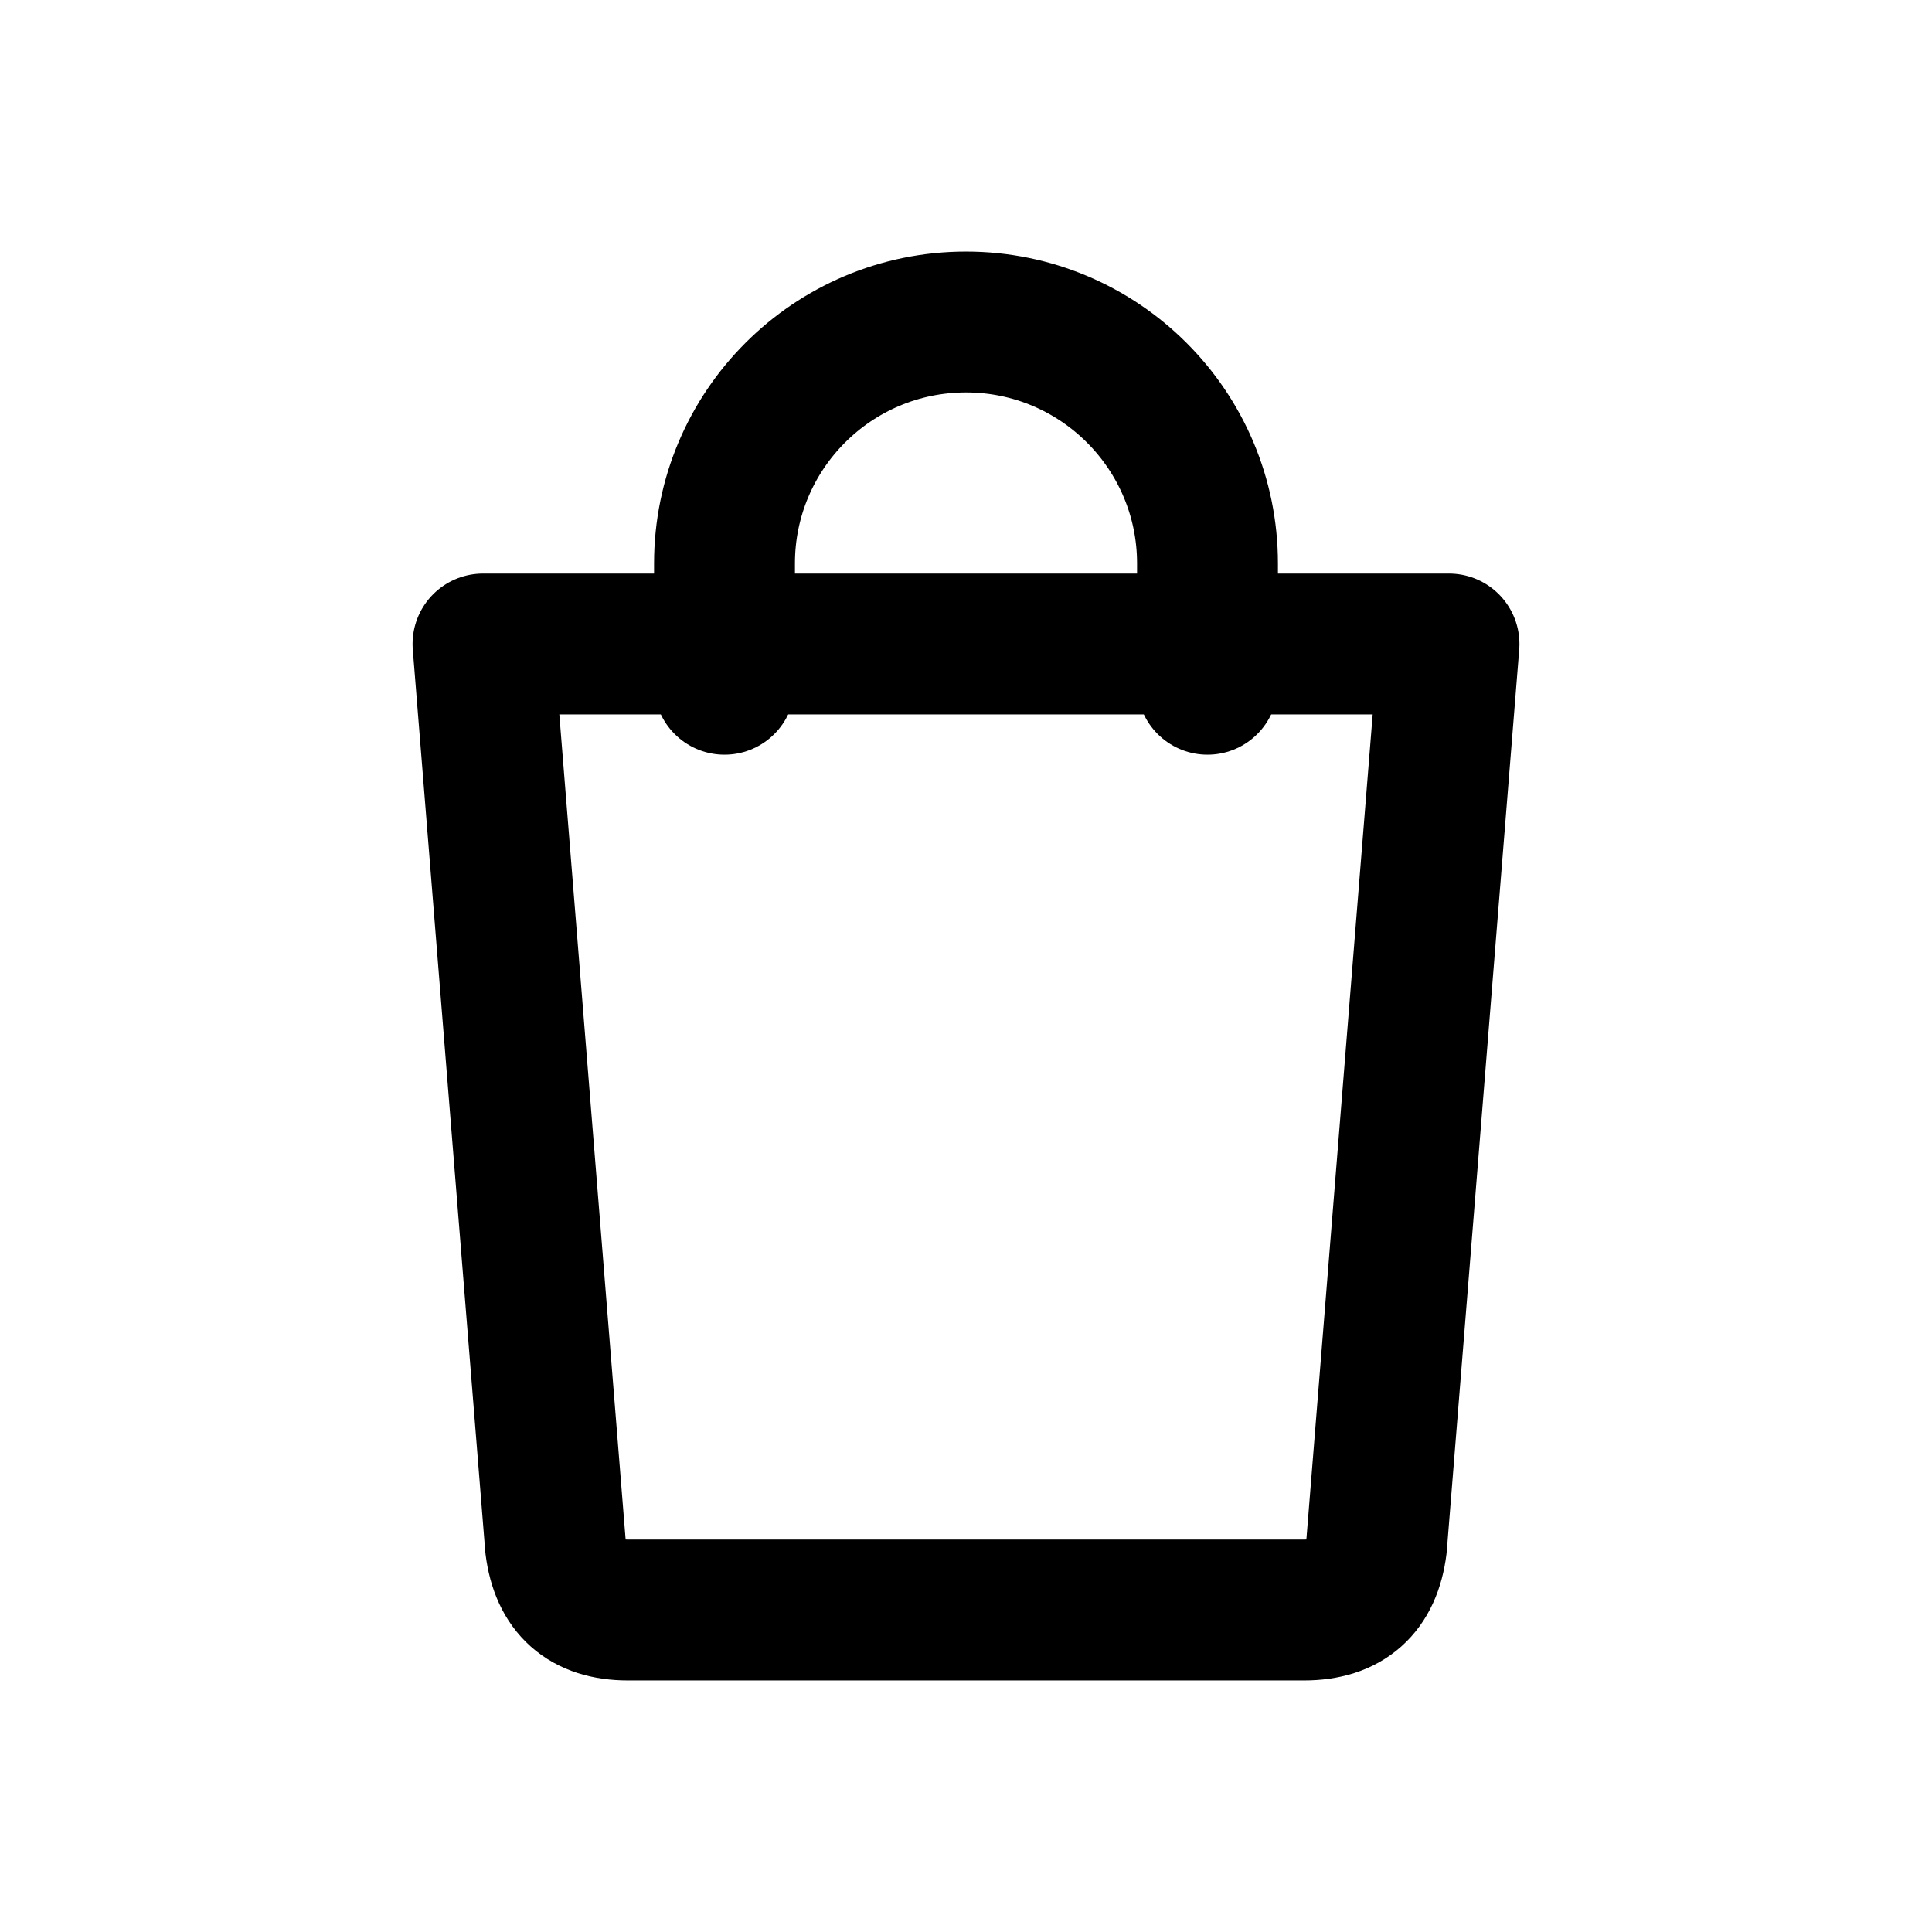
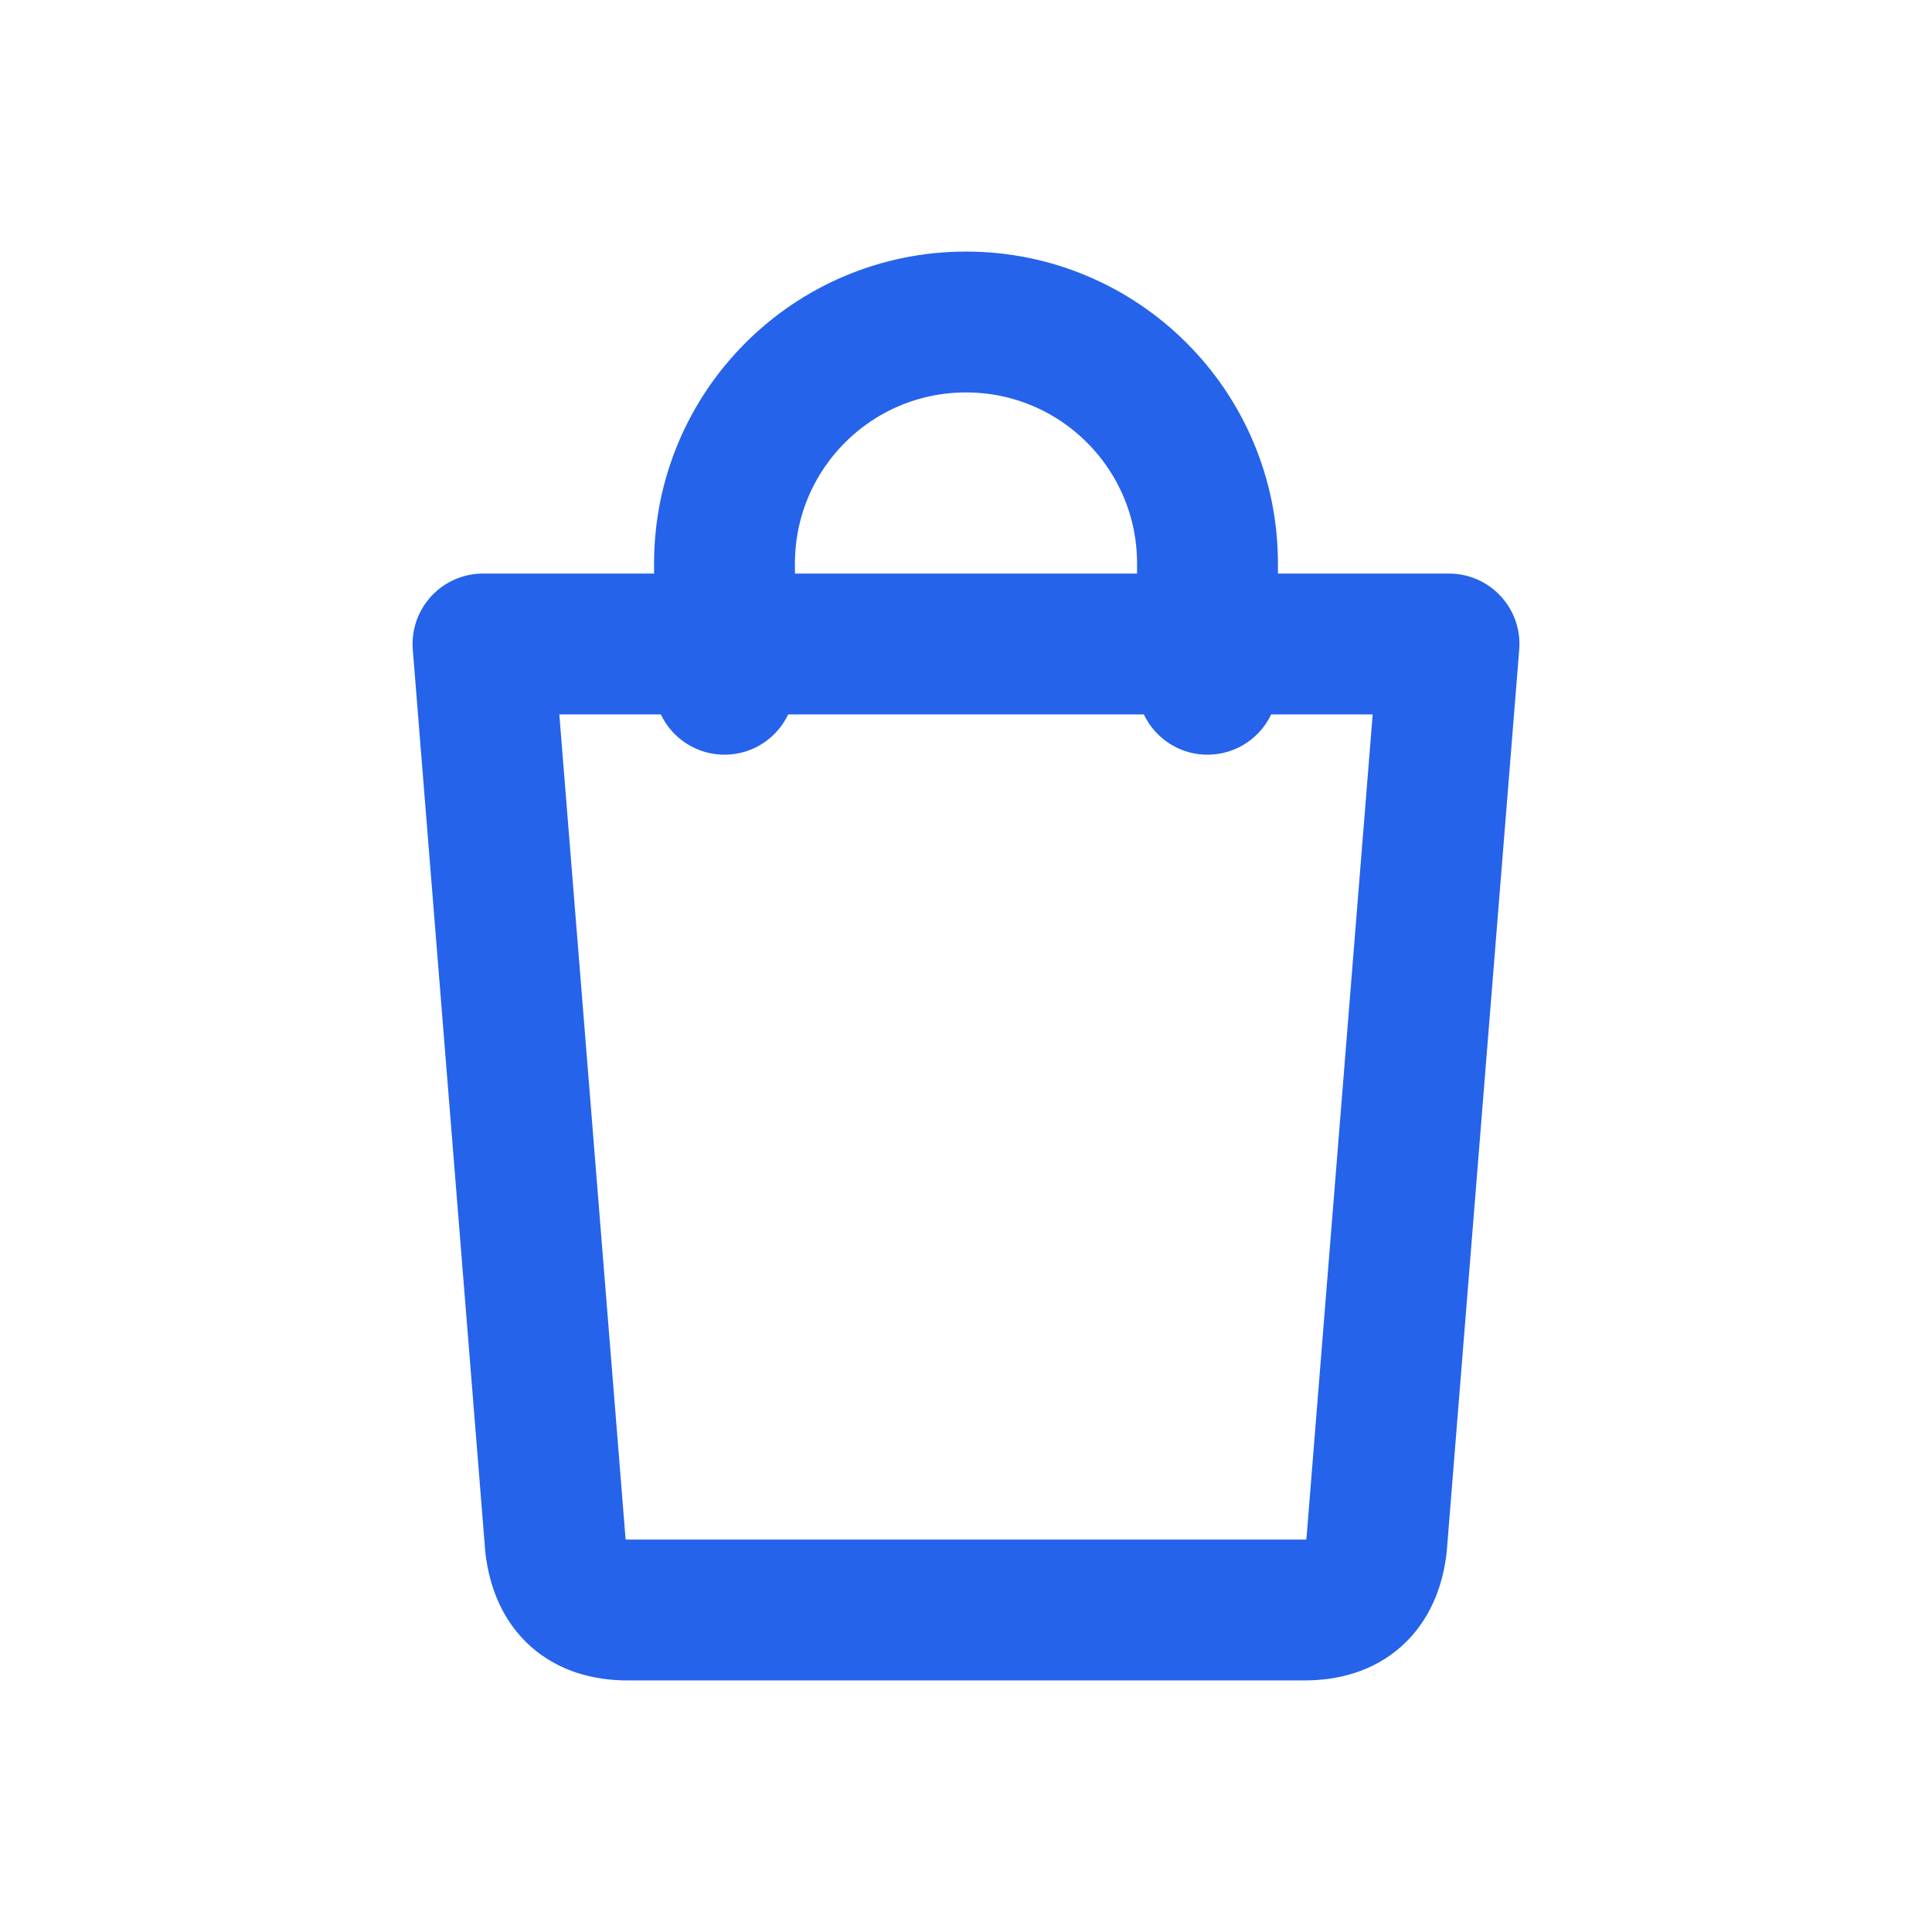
- <svg xmlns="http://www.w3.org/2000/svg" viewBox="0 0 24 24" fill="none" stroke="currentColor" stroke-width="1.75" stroke-linecap="round" stroke-linejoin="round">
+ <svg xmlns="http://www.w3.org/2000/svg" viewBox="0 0 24 24" fill="none" stroke="#2563eb" stroke-width="1.75" stroke-linecap="round" stroke-linejoin="round">
  <path d="M6 8 H18 L17.1 19.2 Q17 20 16.2 20 H7.8 Q7 20 6.9 19.2 Z" />
  <path d="M9 8.5 V7 A3 3 0 0 1 15 7 V8.5" />
</svg>
